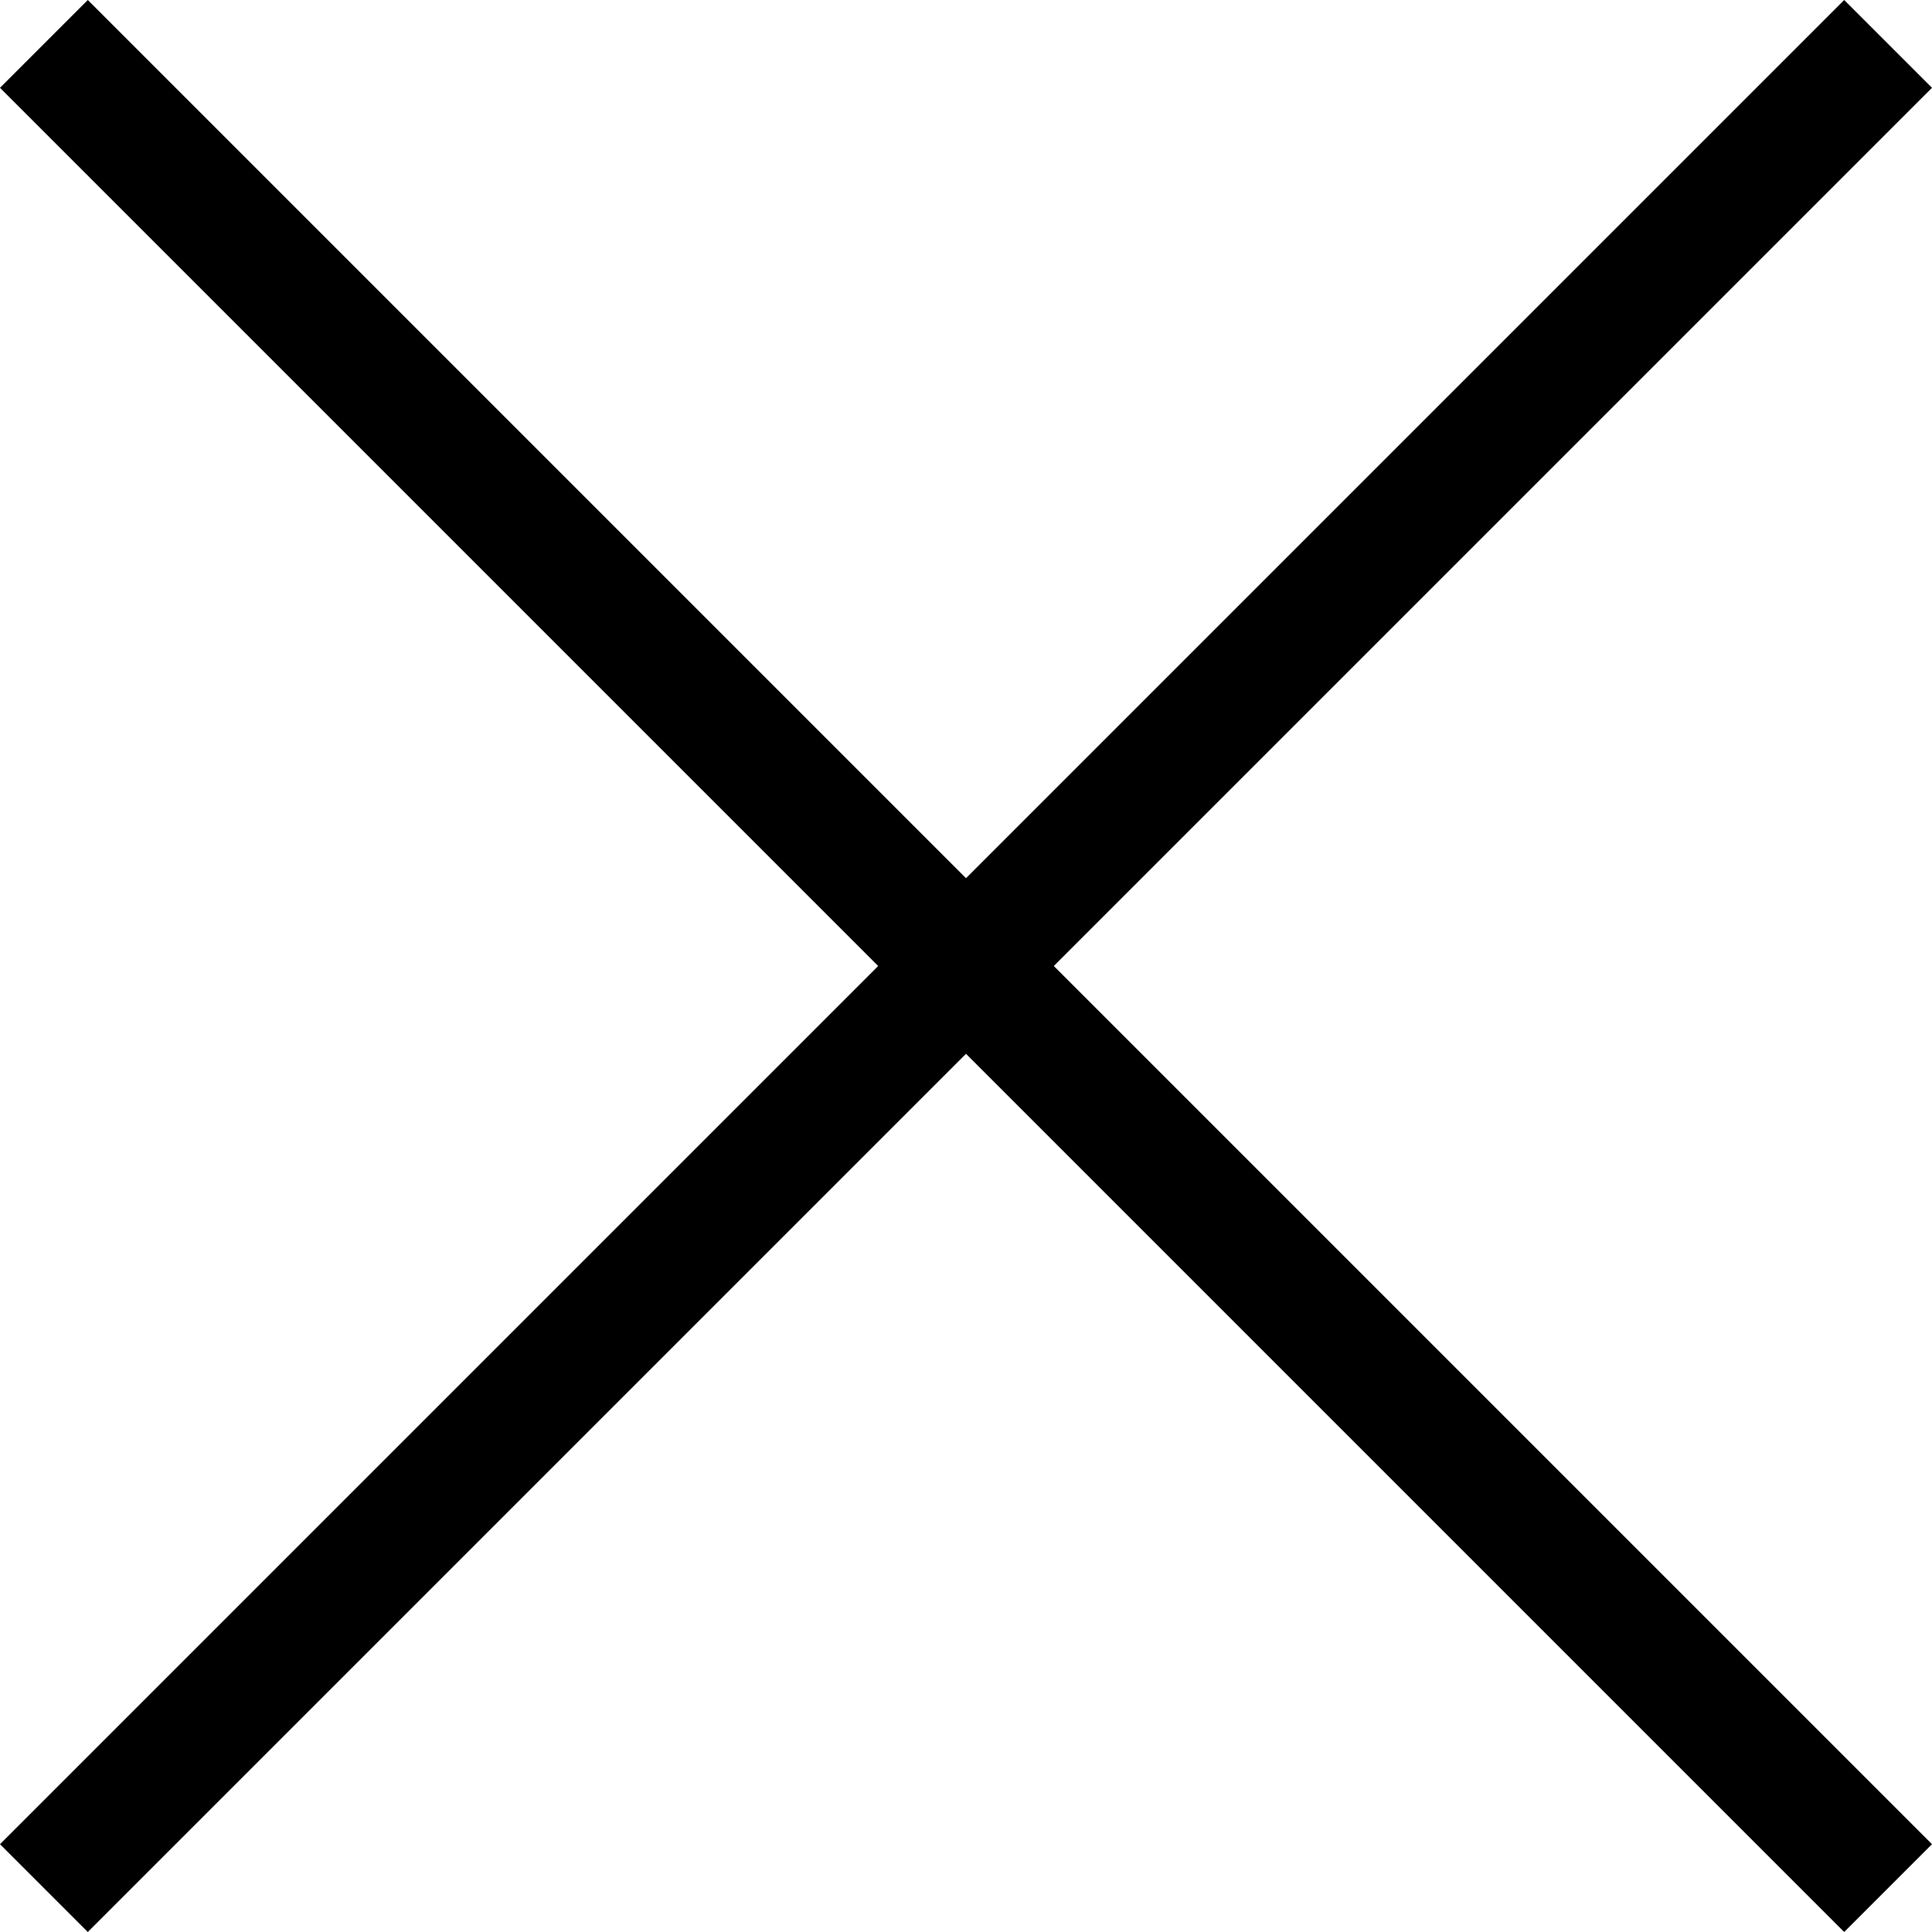
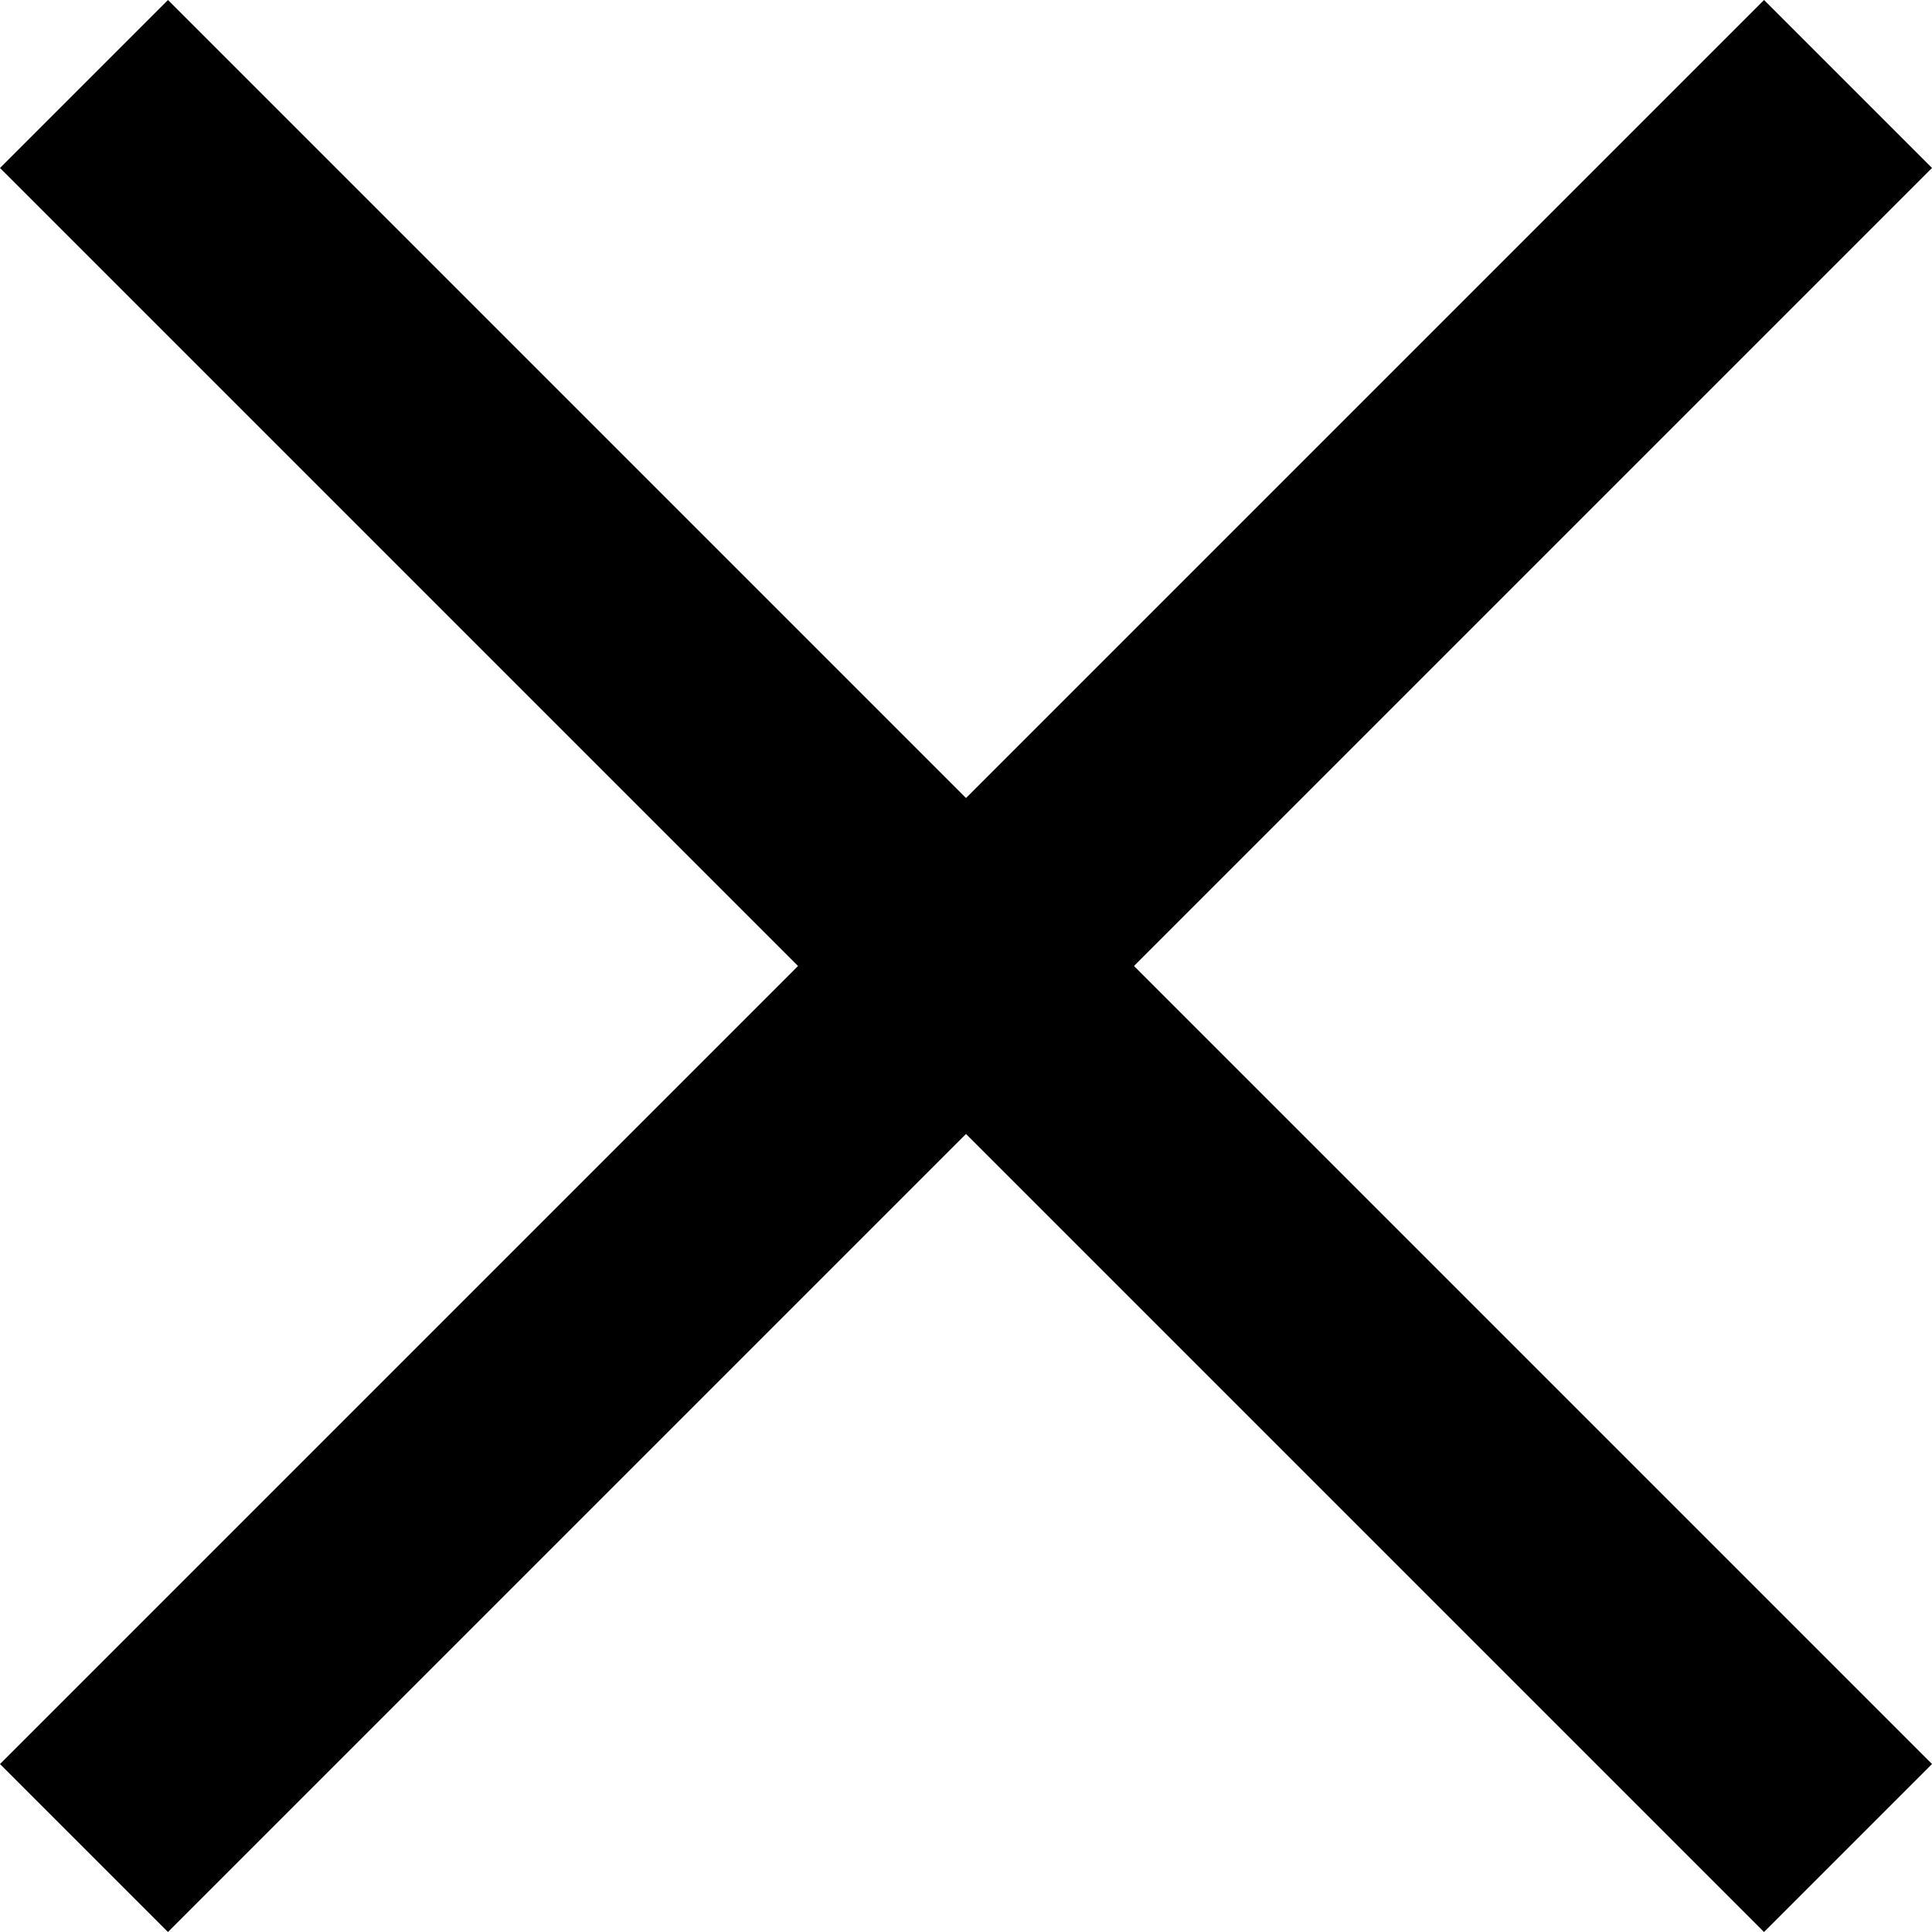
- <svg xmlns="http://www.w3.org/2000/svg" version="1.1" id="Capa_1" x="0px" y="0px" viewBox="0 0 31.112 31.112" style="enable-background:new 0 0 31.112 31.112;" xml:space="preserve">
-   <polygon points="31.112,1.414 29.698,0 15.556,14.142 1.414,0 0,1.414 14.142,15.556 0,29.698 1.414,31.112 15.556,16.97   29.698,31.112 31.112,29.698 16.97,15.556 " />
+ <svg xmlns="http://www.w3.org/2000/svg" viewBox="0 0 32.526 32.526">
+   <path d="M32.526 2.828L29.698 0 16.263 13.435 2.828 0 0 2.828l13.435 13.435L0 29.698l2.828 2.828 13.435-13.435 13.435 13.435 2.828-2.828-13.435-13.435z" />
</svg>
